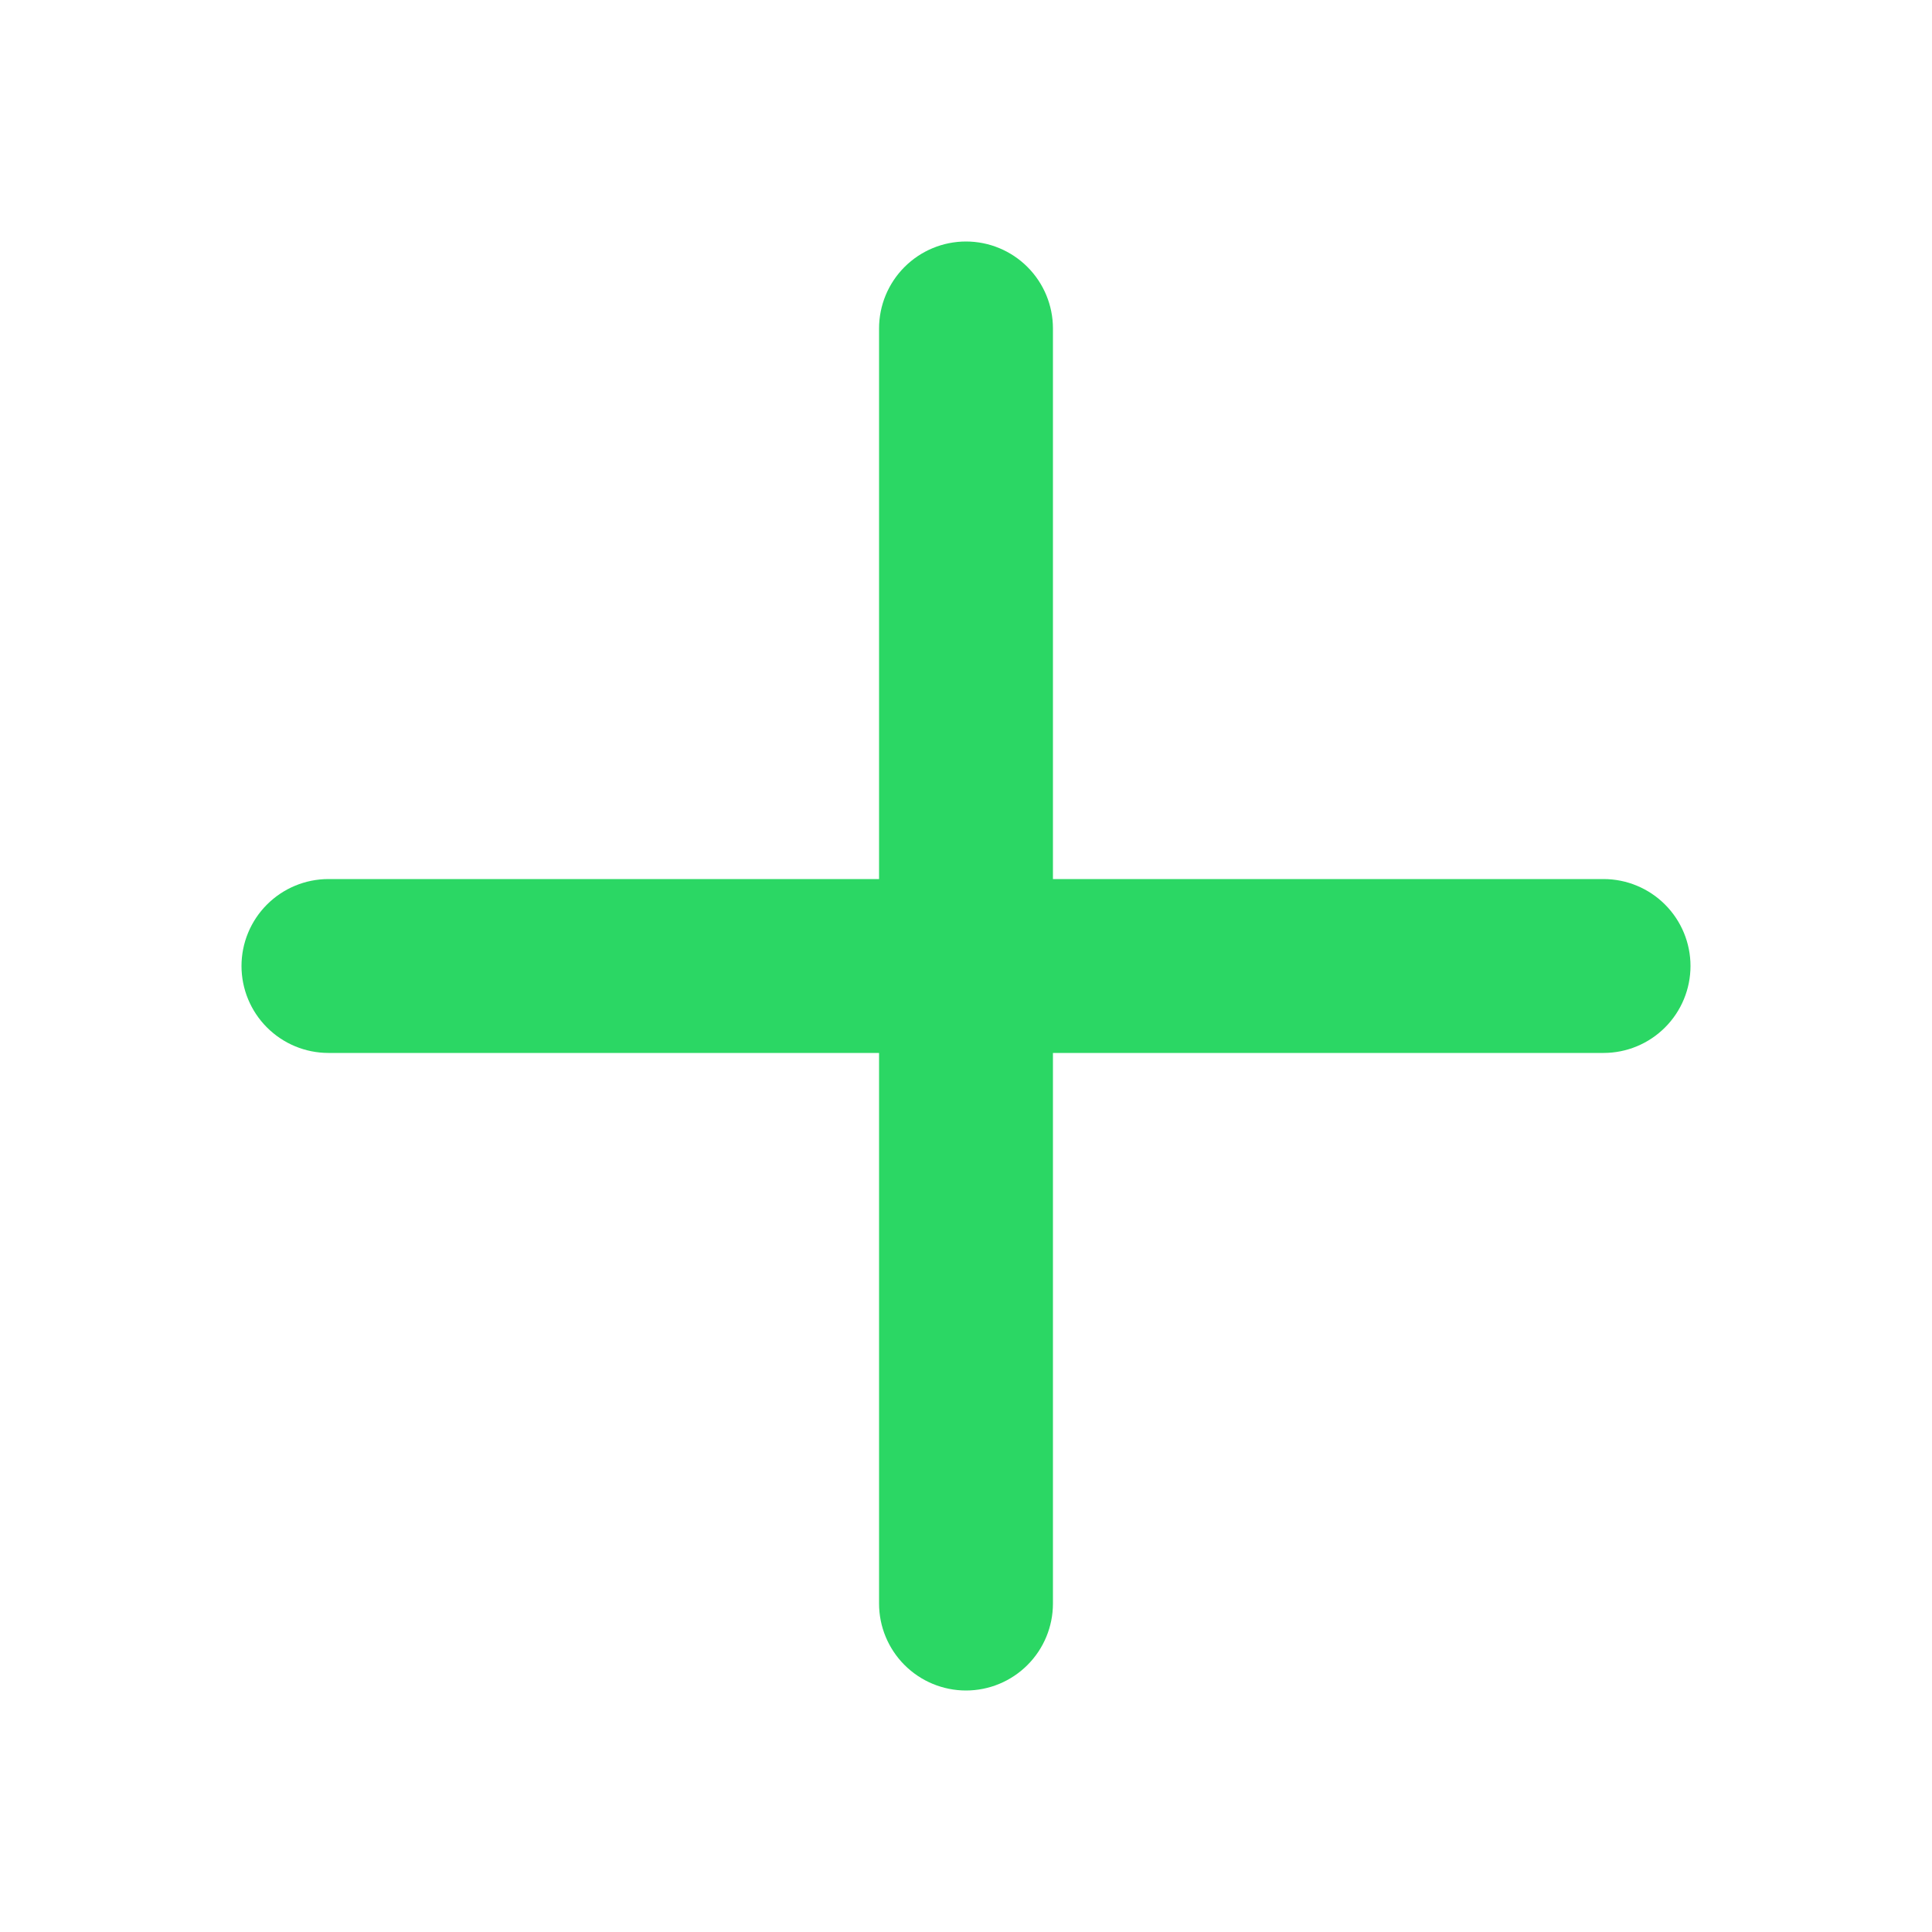
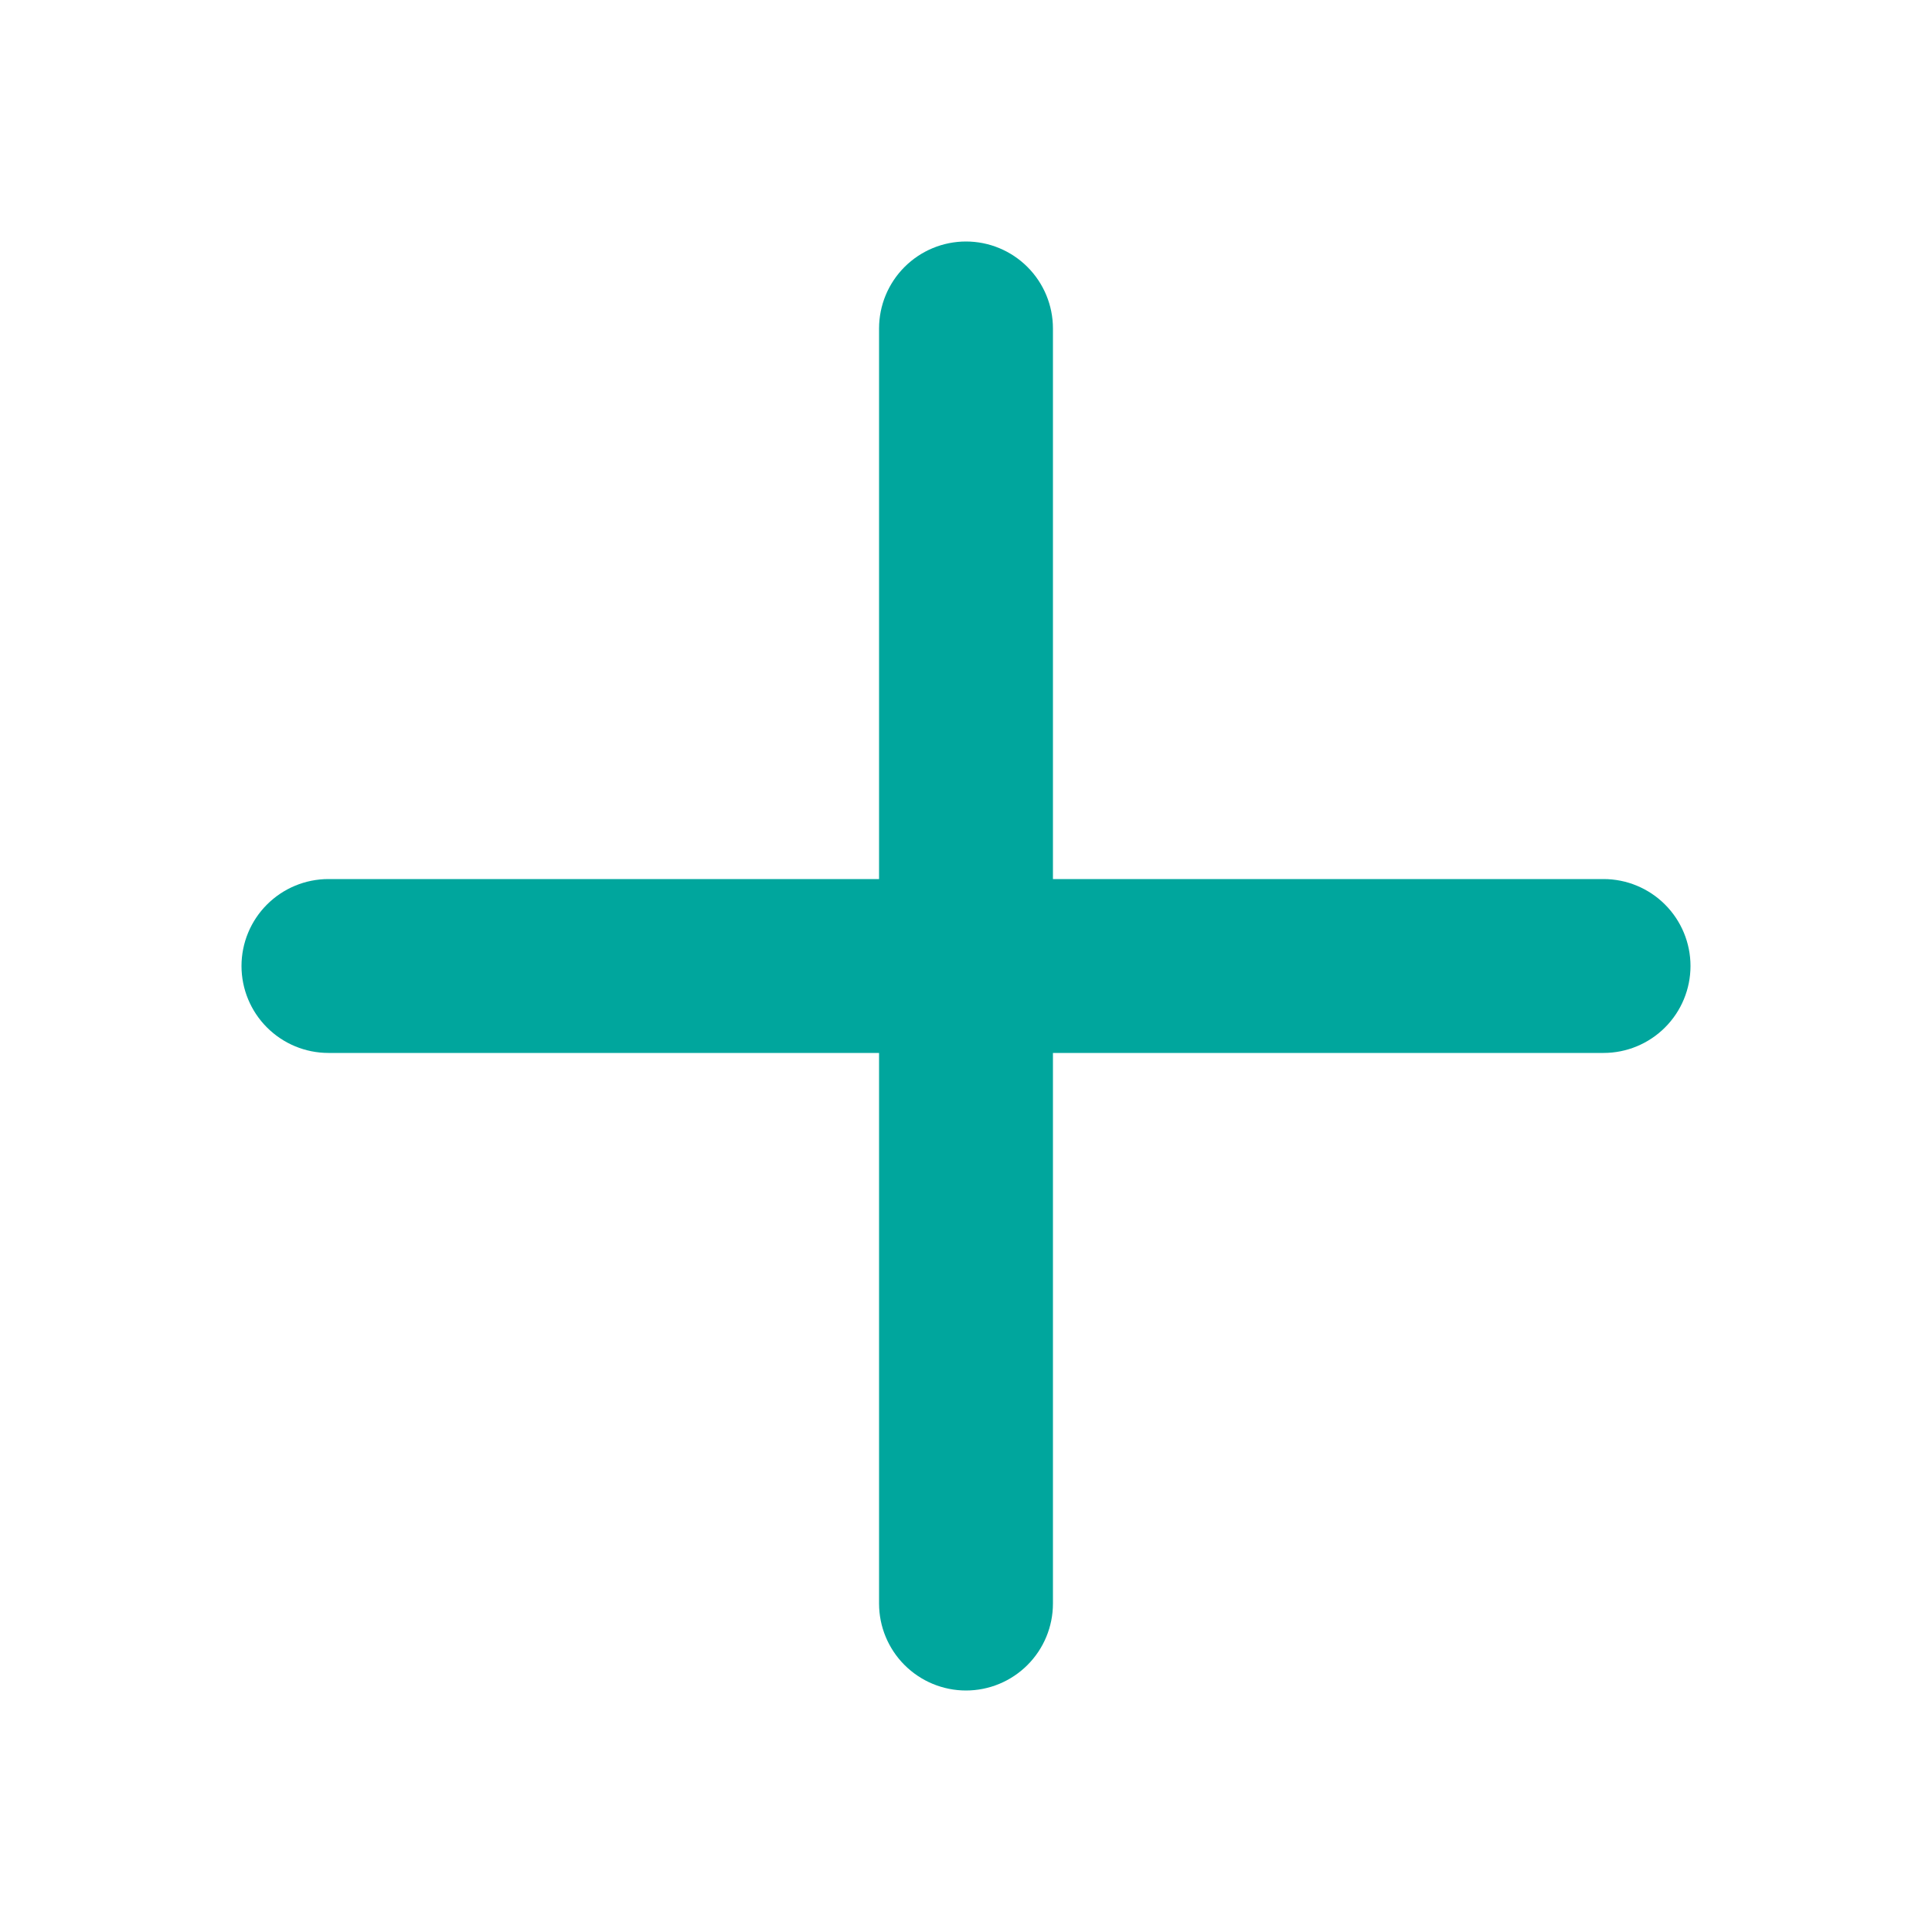
<svg xmlns="http://www.w3.org/2000/svg" width="32" height="32" viewBox="0 0 32 32" fill="none">
  <g id="Icons Huge">
-     <path id="Vector" d="M28 16C28 16.382 27.848 16.748 27.578 17.018C27.308 17.288 26.942 17.44 26.56 17.44H17.44V26.56C17.44 26.942 17.288 27.308 17.018 27.578C16.748 27.848 16.382 28 16 28C15.618 28 15.252 27.848 14.982 27.578C14.712 27.308 14.56 26.942 14.56 26.56V17.44H5.44C5.058 17.44 4.692 17.288 4.422 17.018C4.152 16.748 4 16.382 4 16C4 15.618 4.152 15.252 4.422 14.982C4.692 14.712 5.058 14.56 5.44 14.56H14.56V5.44C14.56 5.058 14.712 4.692 14.982 4.422C15.252 4.152 15.618 4 16 4C16.382 4 16.748 4.152 17.018 4.422C17.288 4.692 17.44 5.058 17.44 5.44V14.56H26.56C26.942 14.56 27.308 14.712 27.578 14.982C27.848 15.252 28 15.618 28 16Z" fill="#2BD764" />
+     <path id="Vector" d="M28 16C28 16.382 27.848 16.748 27.578 17.018C27.308 17.288 26.942 17.44 26.56 17.44H17.44V26.56C17.44 26.942 17.288 27.308 17.018 27.578C16.748 27.848 16.382 28 16 28C15.618 28 15.252 27.848 14.982 27.578C14.712 27.308 14.56 26.942 14.56 26.56V17.44H5.44C5.058 17.44 4.692 17.288 4.422 17.018C4.152 16.748 4 16.382 4 16C4 15.618 4.152 15.252 4.422 14.982C4.692 14.712 5.058 14.56 5.44 14.56H14.56V5.44C14.56 5.058 14.712 4.692 14.982 4.422C15.252 4.152 15.618 4 16 4C16.382 4 16.748 4.152 17.018 4.422C17.288 4.692 17.44 5.058 17.44 5.44V14.56H26.56C26.942 14.56 27.308 14.712 27.578 14.982C27.848 15.252 28 15.618 28 16Z" fill="#00A69D" />
  </g>
</svg>
